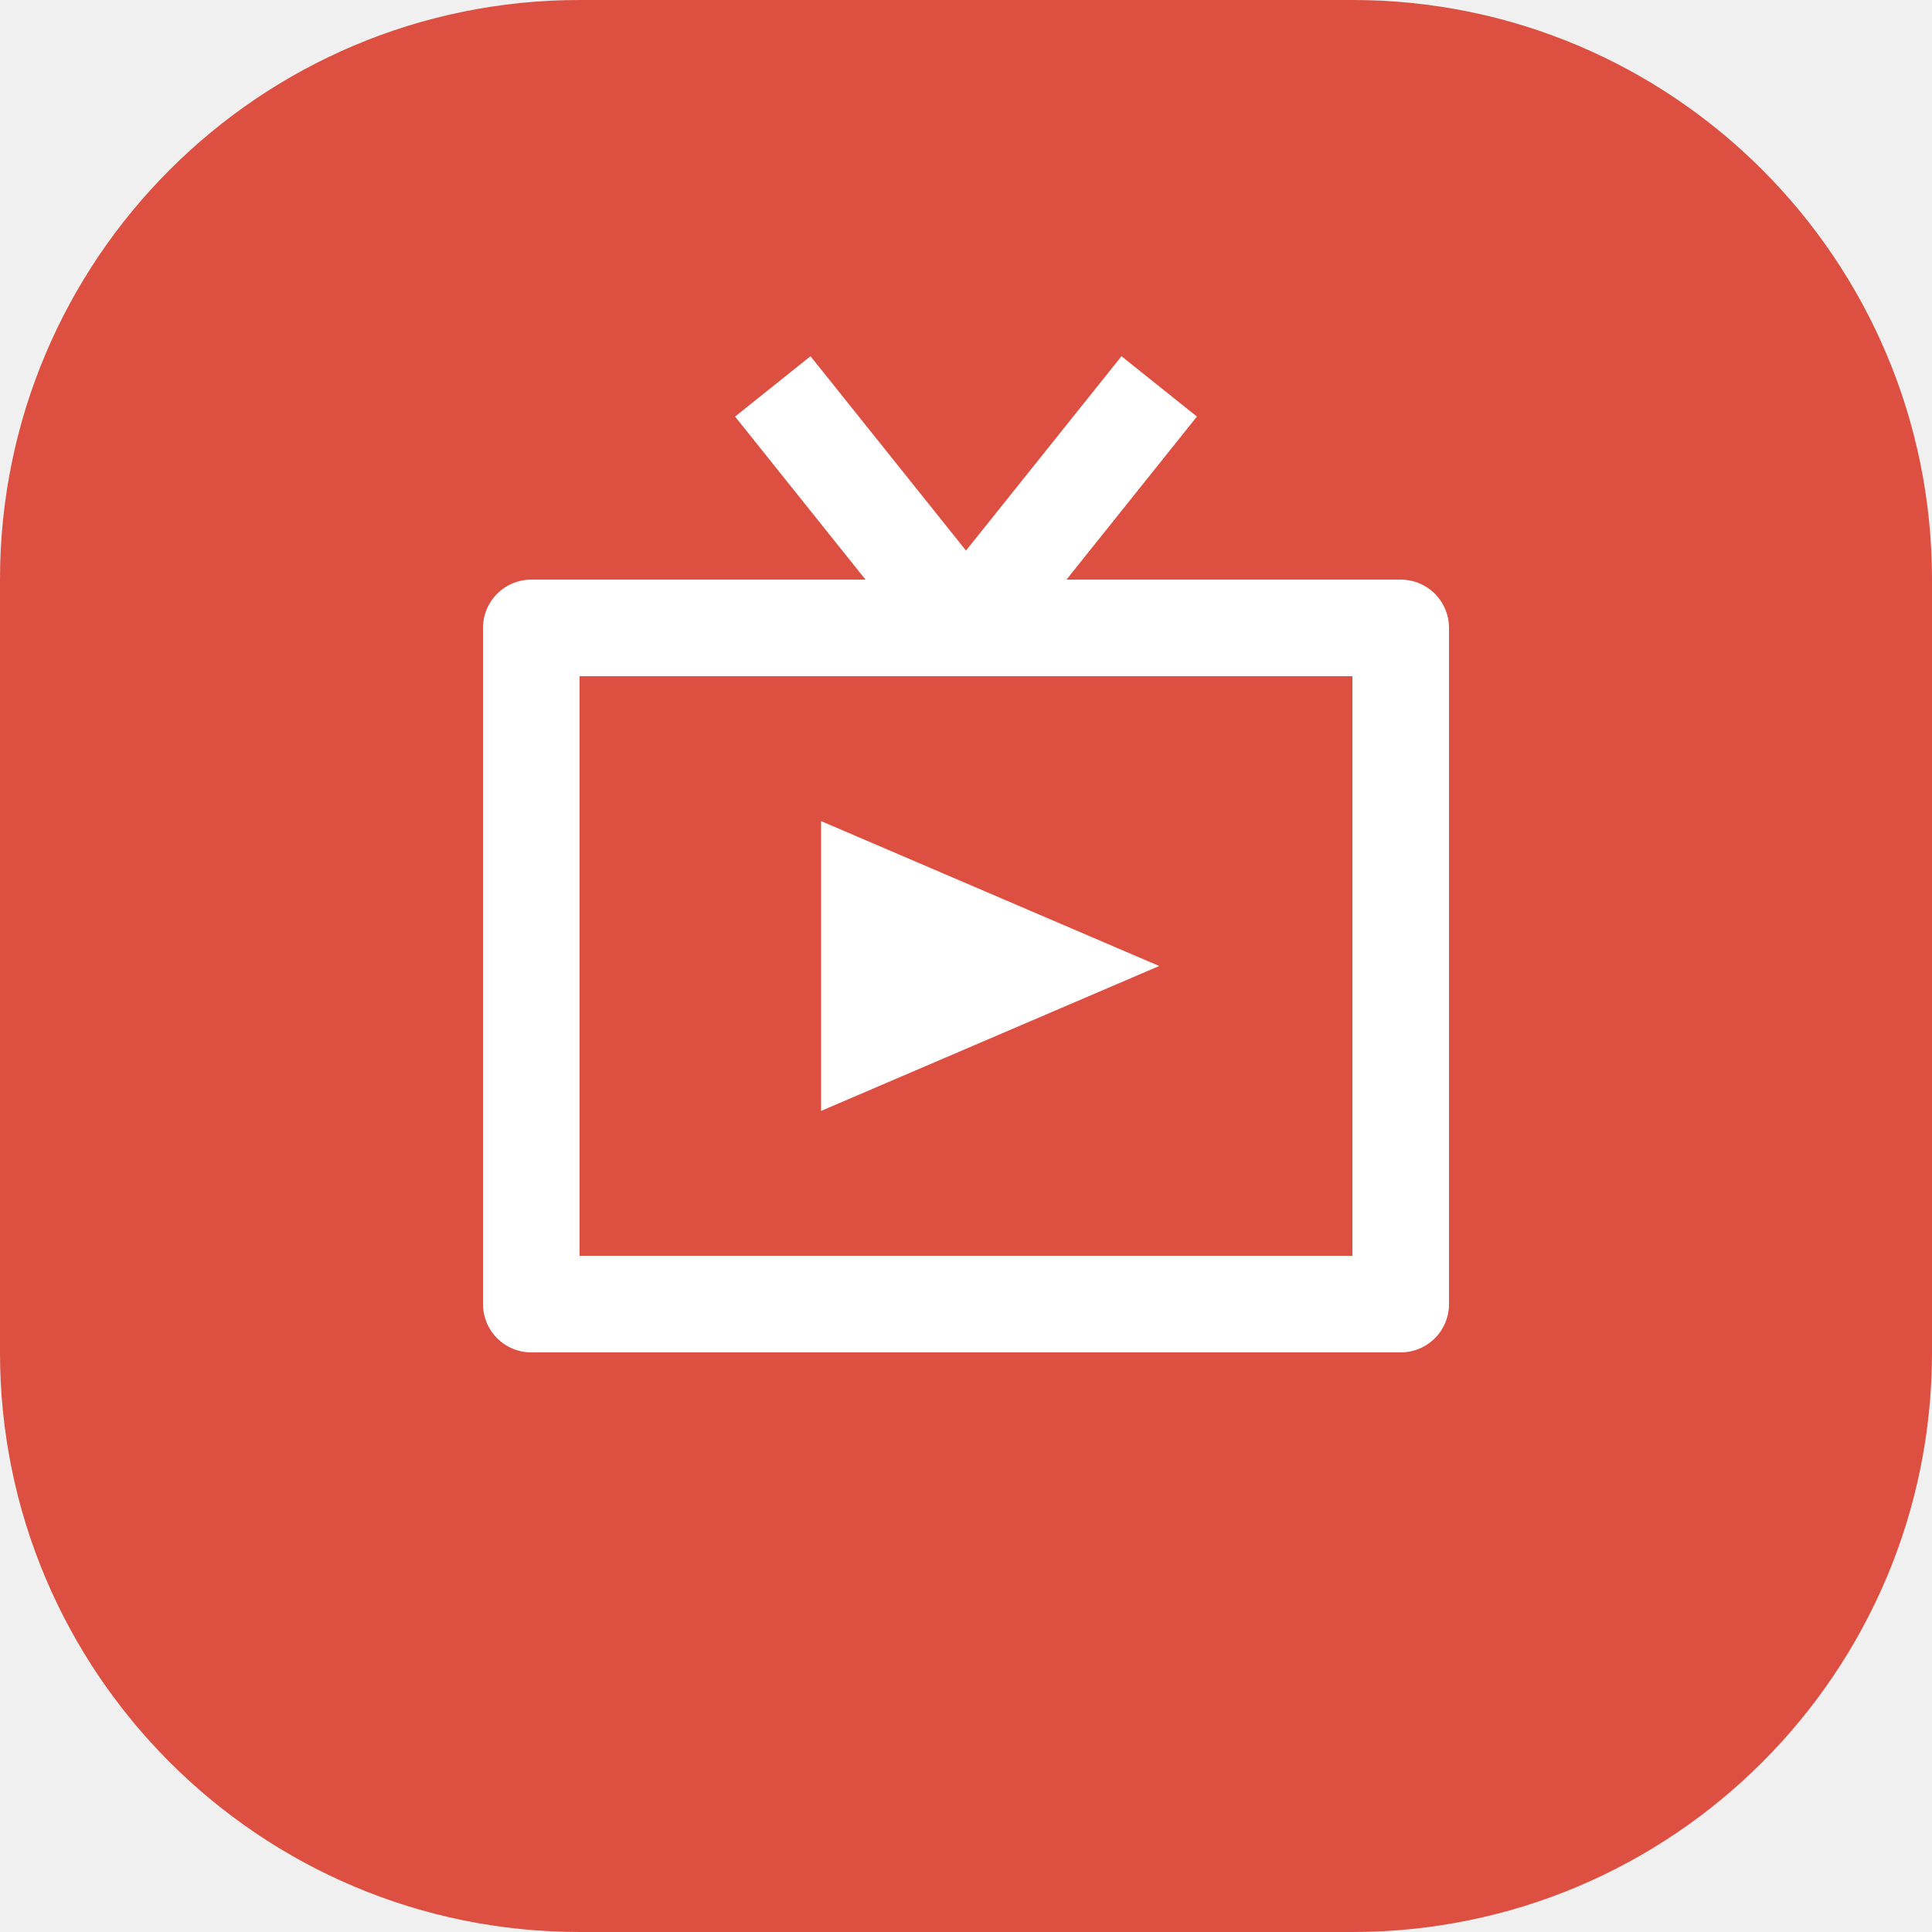
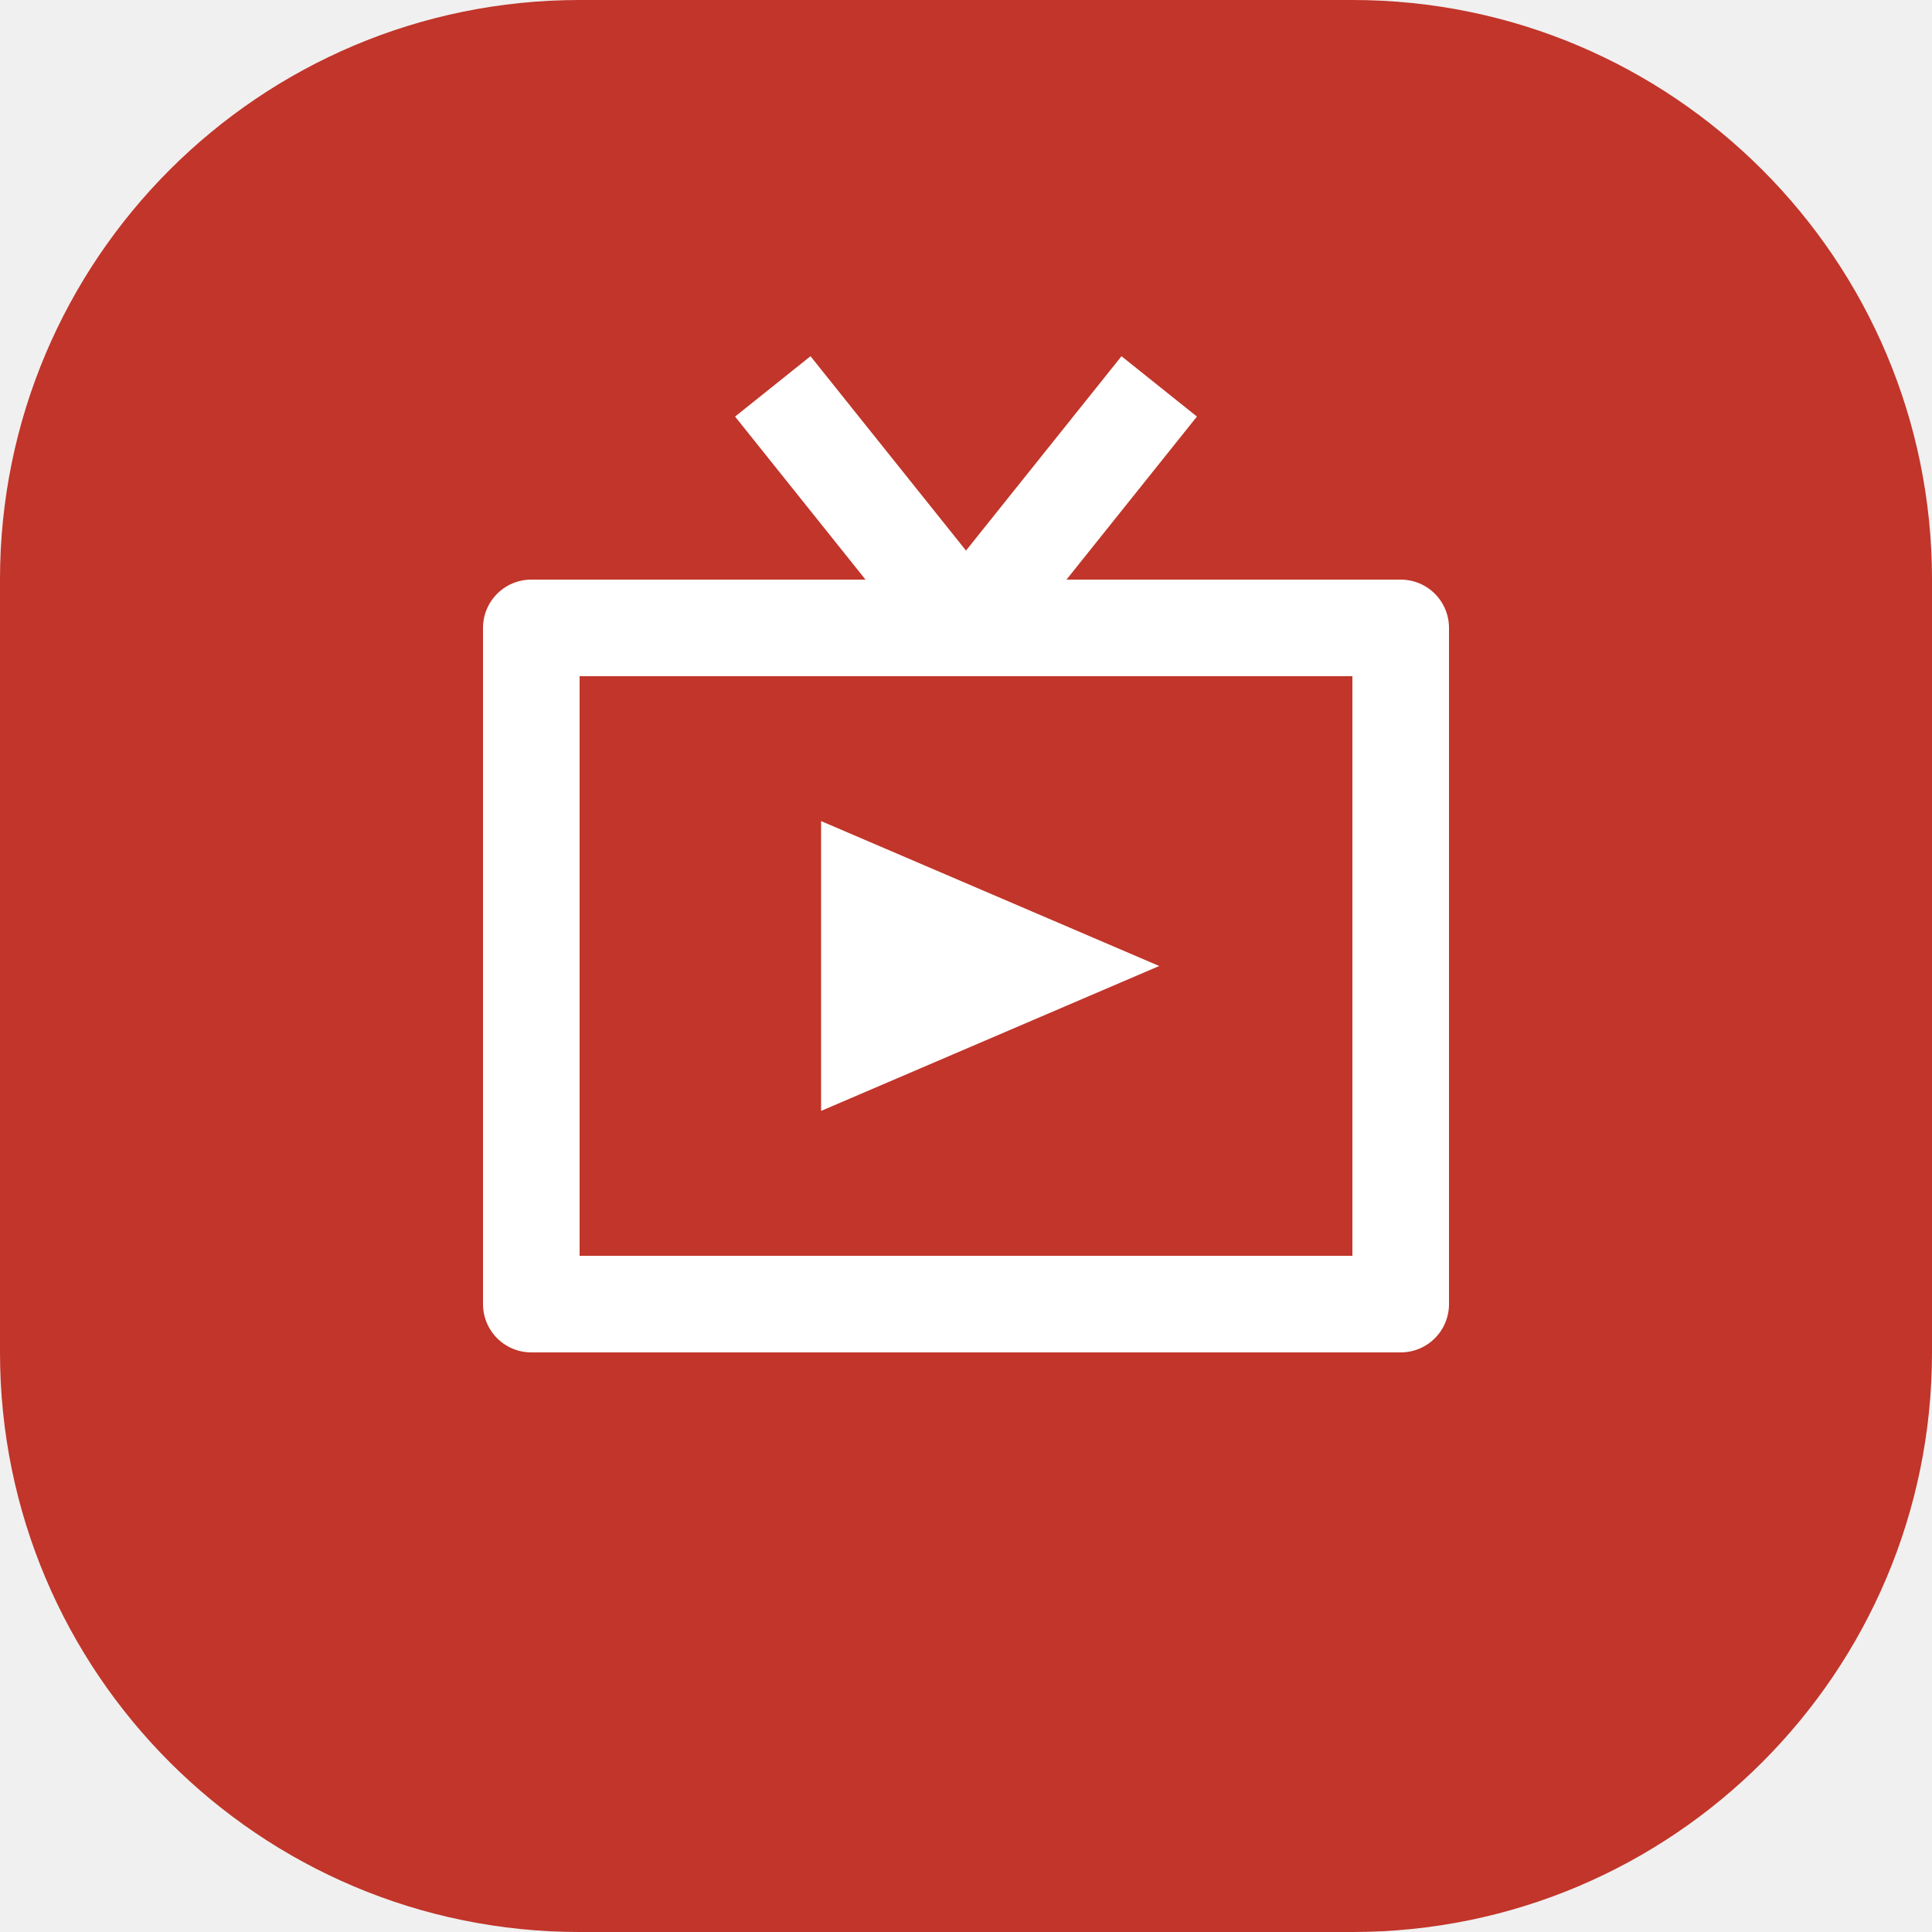
<svg xmlns="http://www.w3.org/2000/svg" viewBox="0 0 40 40">
-   <rect width="40" height="40" rx="12" fill="#dc4f41" />
+   <rect width="40" height="40" rx="12" fill="#c1352a" />
  <path d="M11 13h18v14H11zM16 8l4 5 4-5" fill="none" stroke="white" stroke-width="2" stroke-linejoin="round" />
  <path d="m17 17 7 3-7 3z" fill="white" />
</svg>
